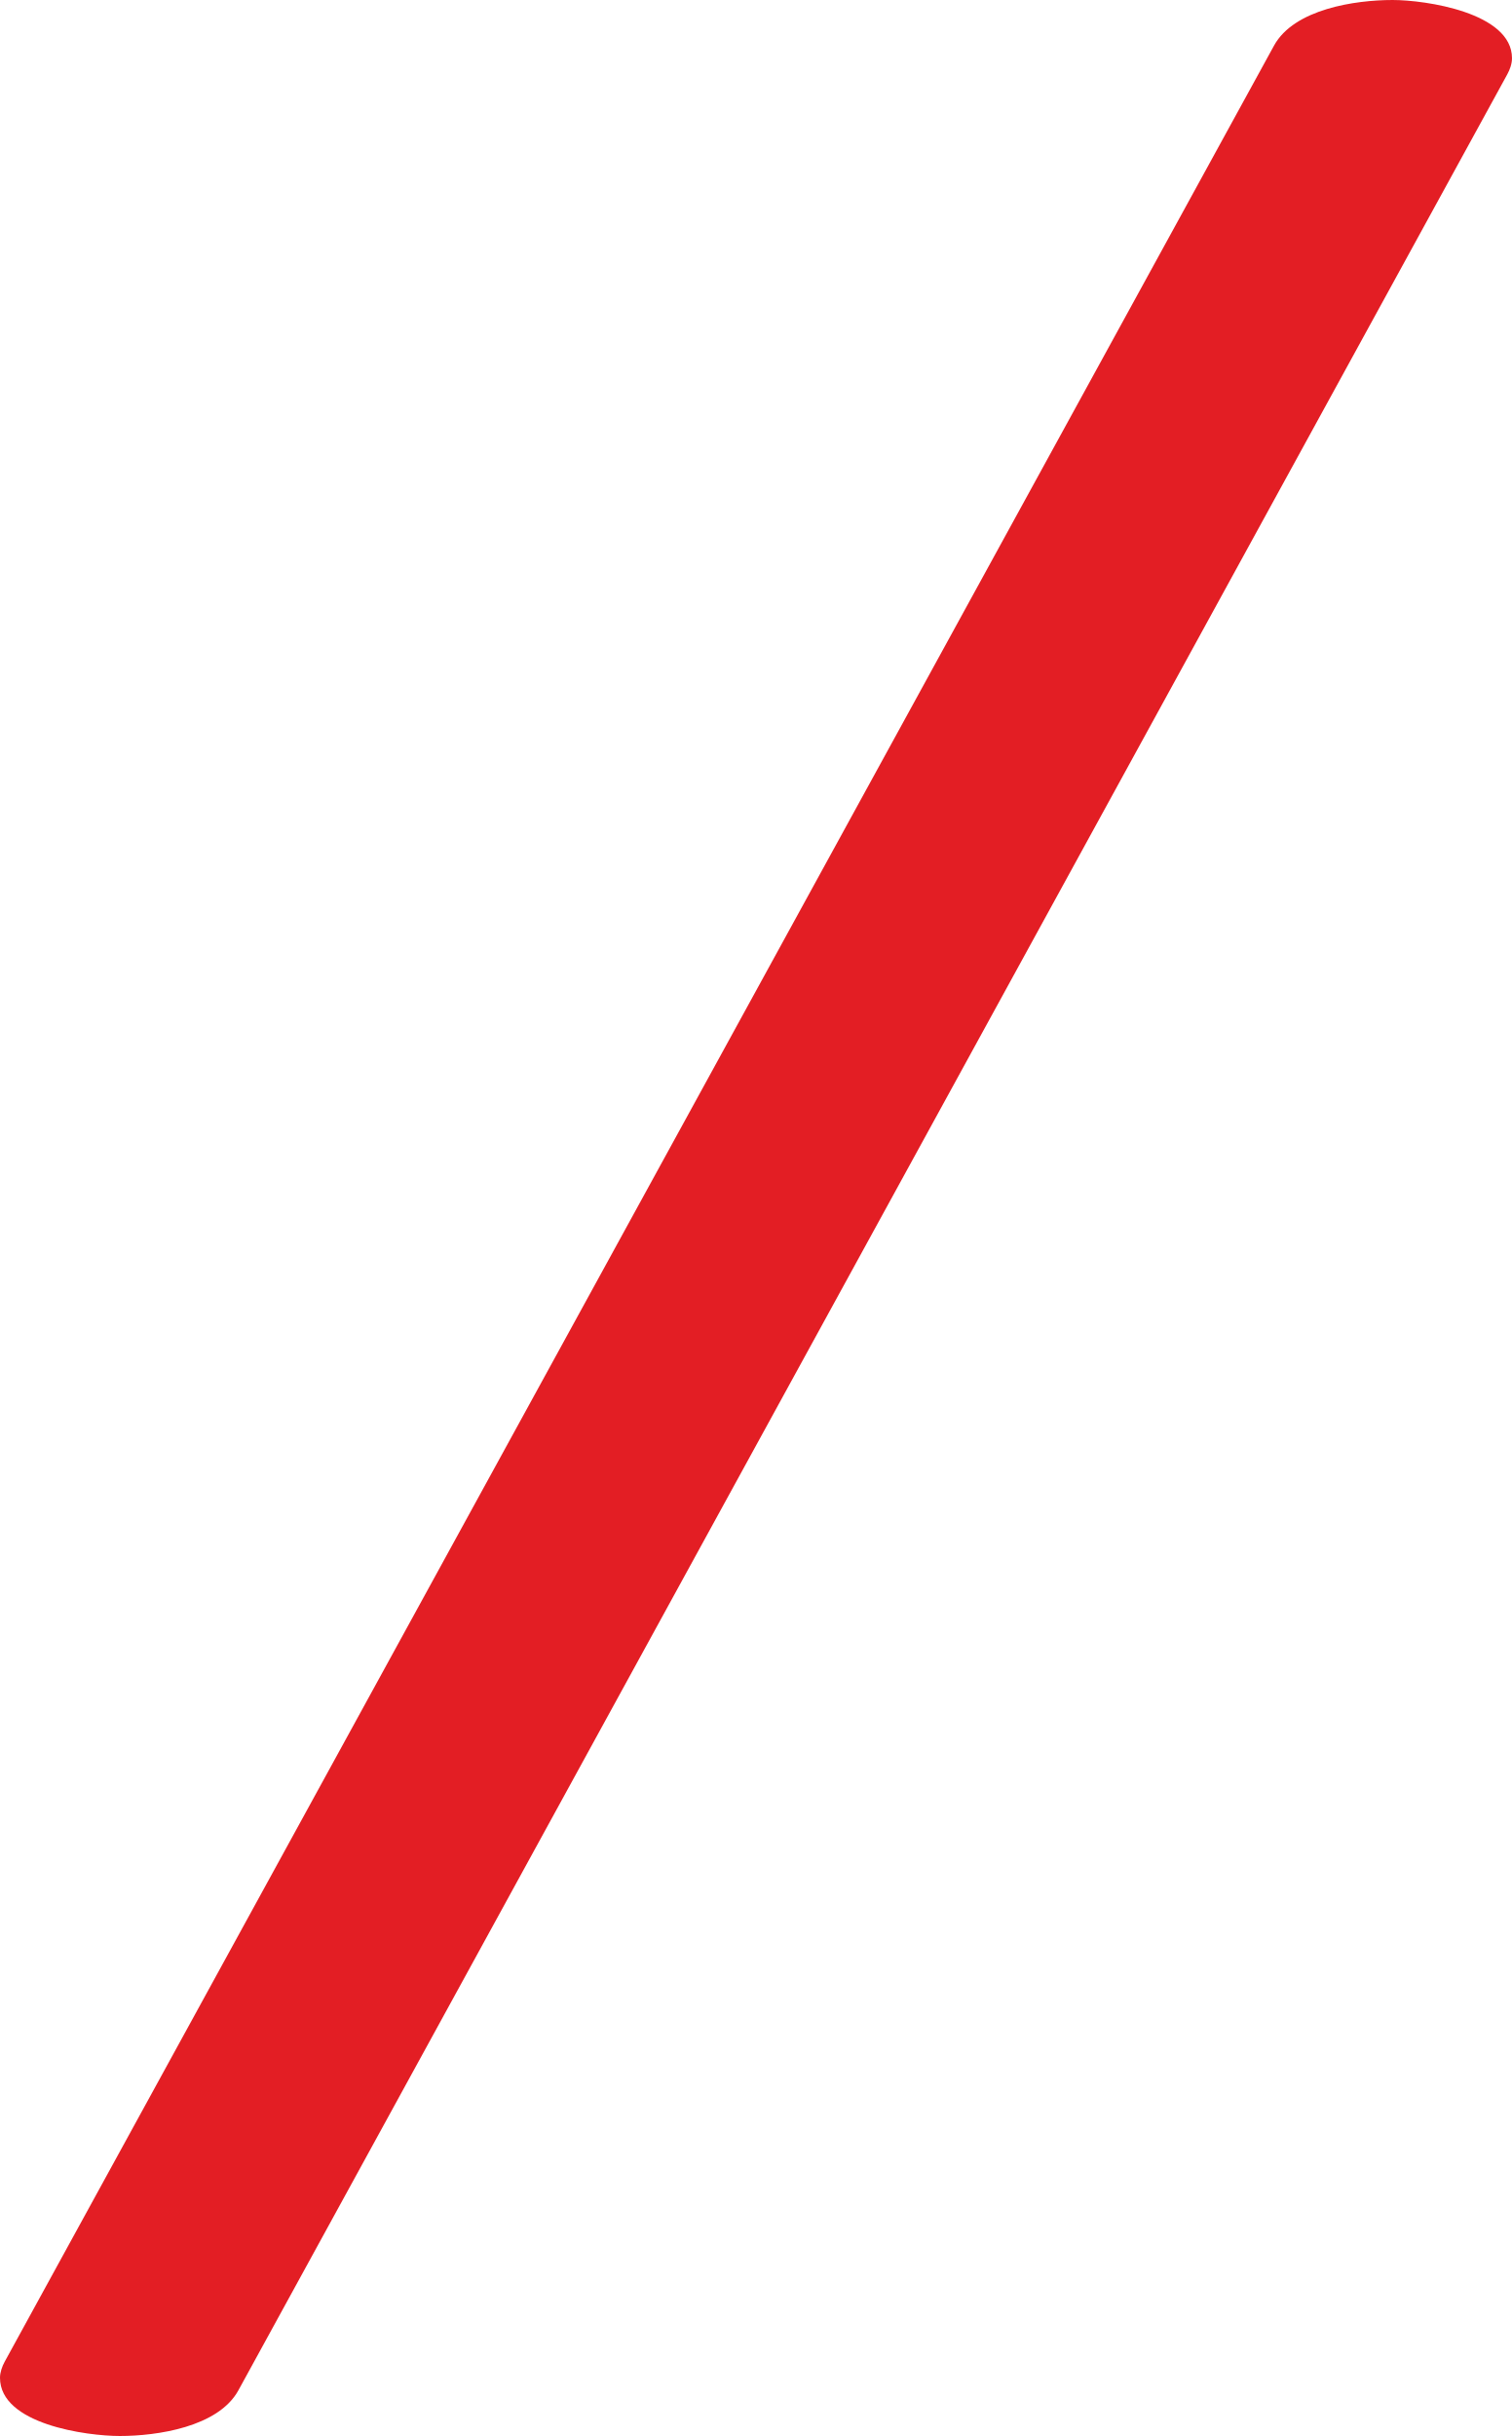
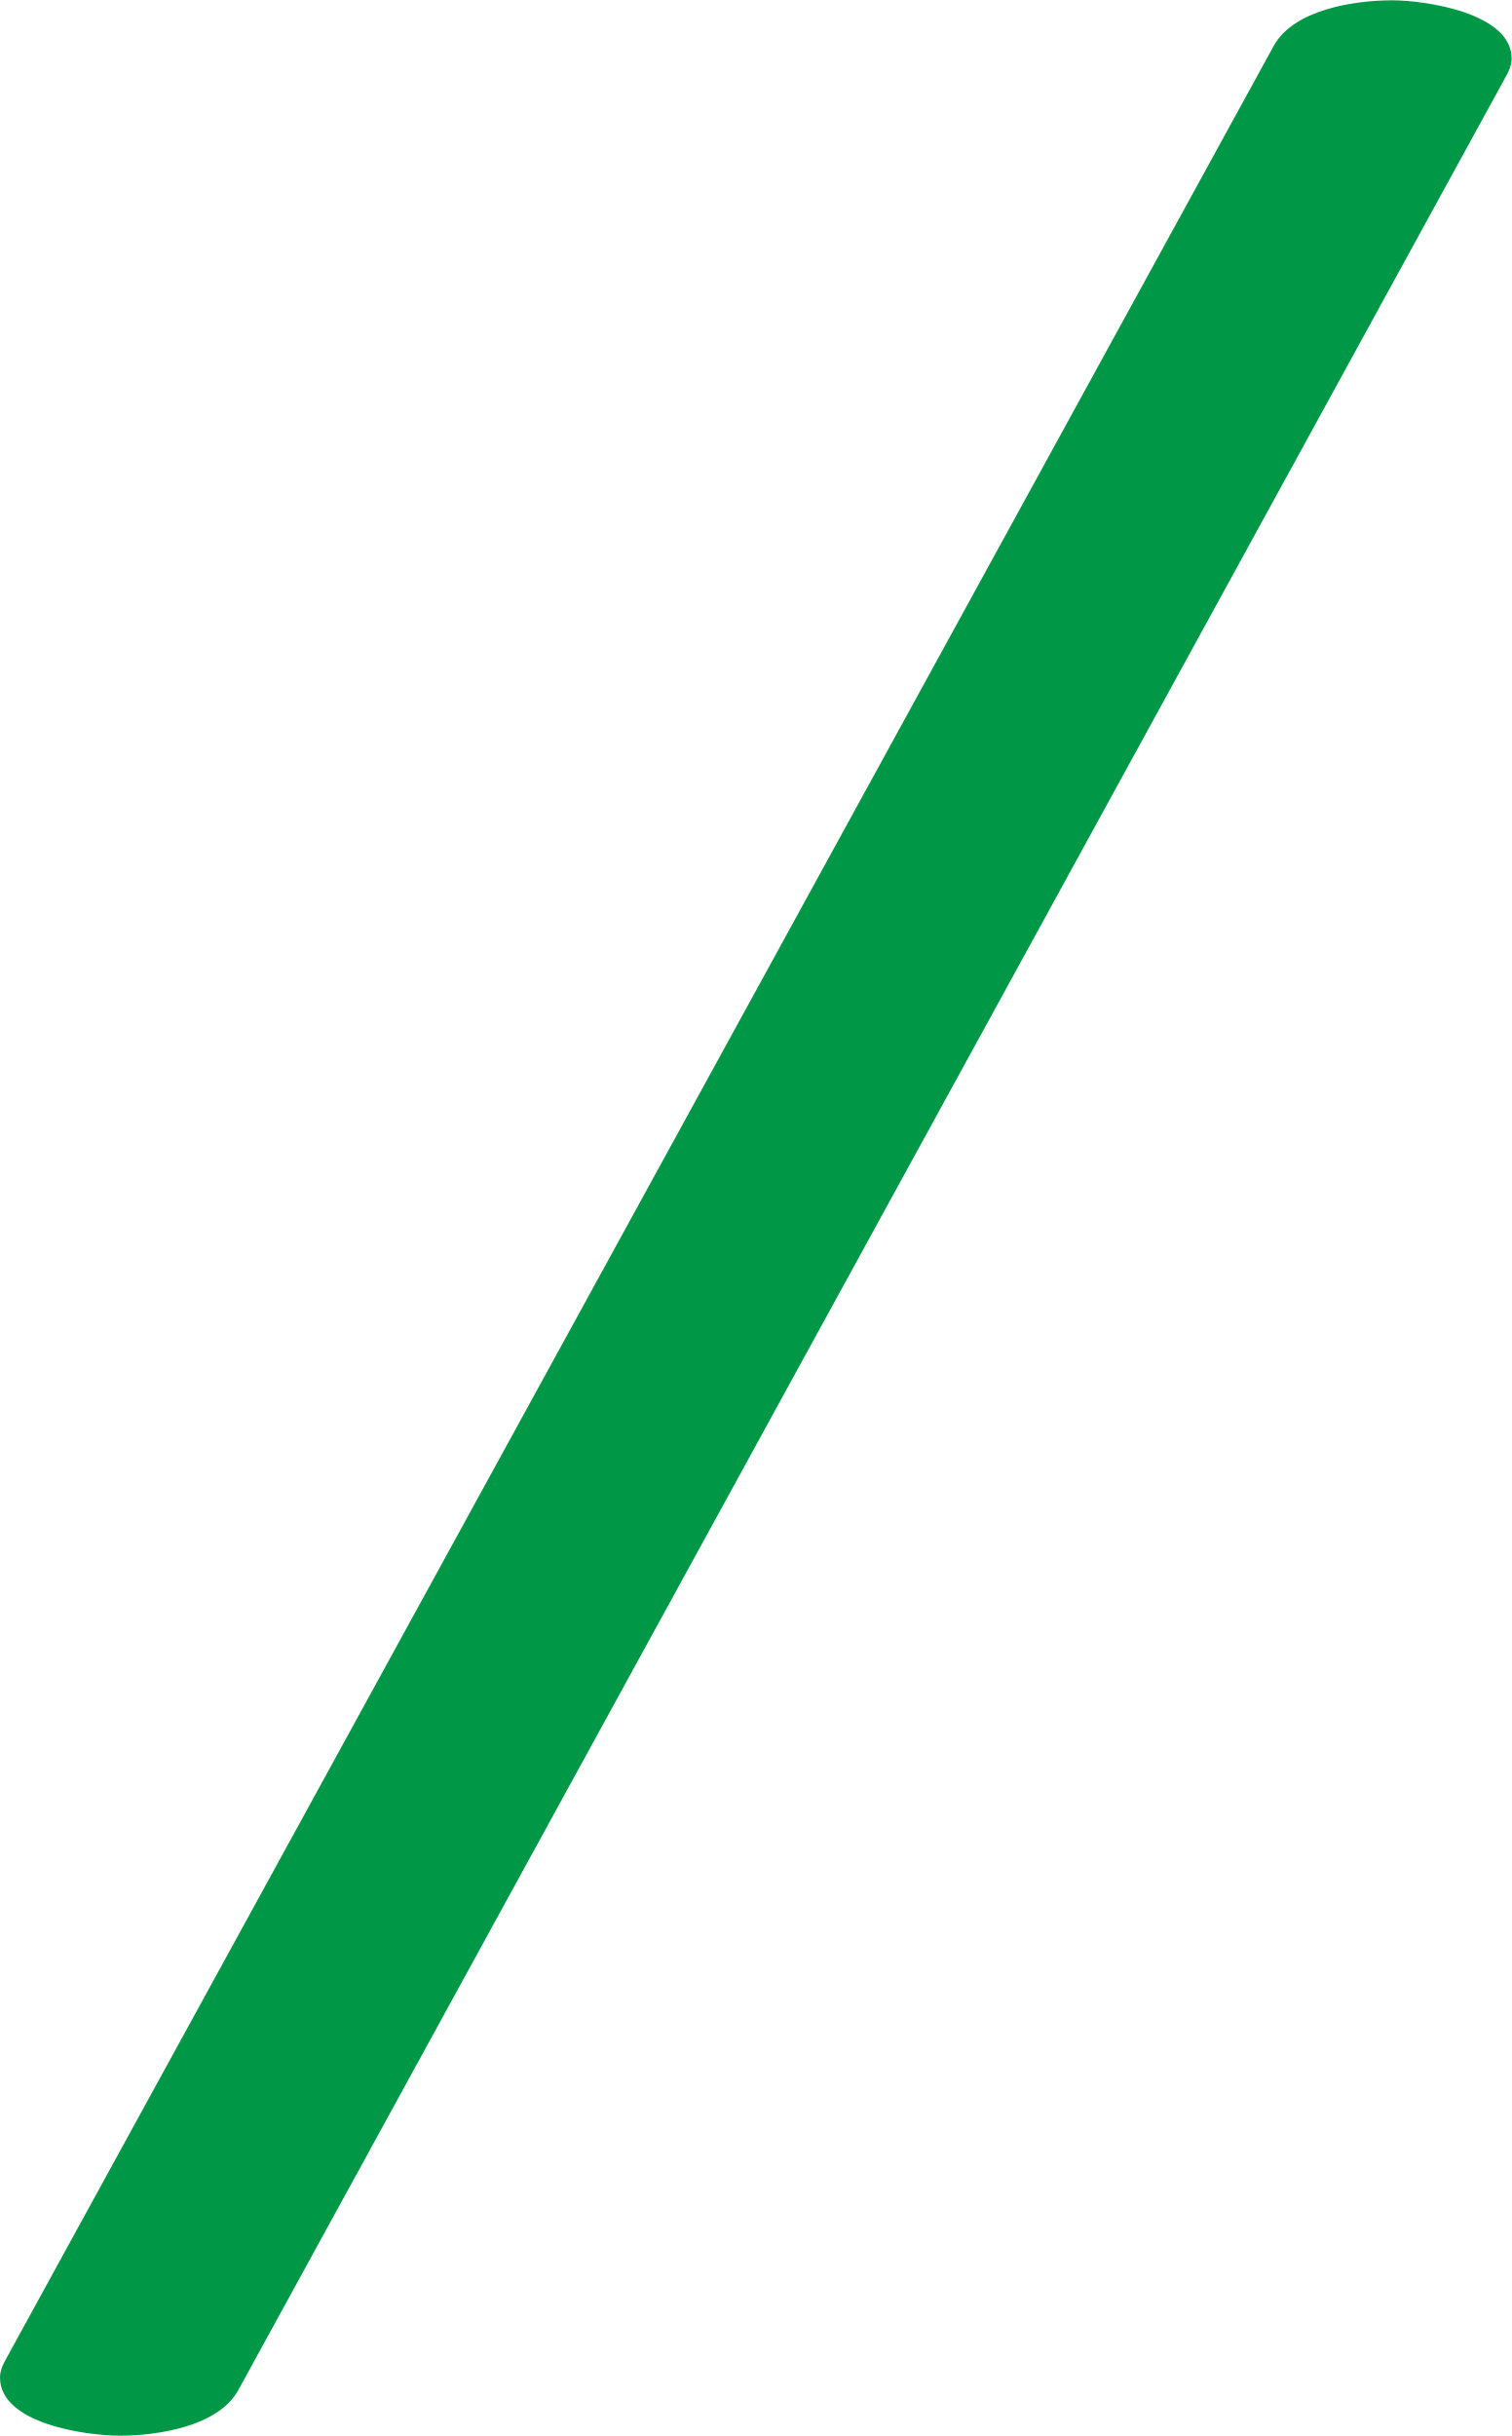
- <svg xmlns="http://www.w3.org/2000/svg" xml:space="preserve" width="230.775mm" height="371.74mm" version="1.1" style="shape-rendering:geometricPrecision; text-rendering:geometricPrecision; image-rendering:optimizeQuality; fill-rule:evenodd; clip-rule:evenodd" viewBox="0 0 23077.52 37173.94">
+ <svg xmlns="http://www.w3.org/2000/svg" xml:space="preserve" width="872px" height="1405px" version="1.1" style="shape-rendering:geometricPrecision; text-rendering:geometricPrecision; image-rendering:optimizeQuality; fill-rule:evenodd; clip-rule:evenodd" viewBox="0 0 872 1404.642">
  <defs>
    <style type="text/css">
   
-     .fil0 {fill:#E31E24;fill-rule:nonzero}
+     .fil0 {fill:#009846;fill-rule:nonzero}
   
  </style>
  </defs>
  <g id="Layer_x0020_1">
-     <path class="fil0" d="M1828.56 37173.94c567.3,0 1502.94,-136.58 1809.75,-696.45l19367.49 -35343.37c40.01,-73.02 71.72,-161.25 71.72,-245.68 0,-697.38 -1322.65,-888.44 -1822.68,-888.44 -567.28,0 -1502.91,136.65 -1809.75,696.45l-19373.37 35343.38c-39.41,71.89 -71.72,162.55 -71.72,245.67 0,708.74 1321.91,888.44 1828.56,888.44z" />
+     <path class="fil0" d="M69.093 1404.642c21.436,0 56.79,-5.16 68.383,-26.315l731.814 -1335.474c1.511,-2.759 2.71,-6.092 2.71,-9.283 0,-26.351 -49.978,-33.57 -68.872,-33.57 -21.435,0 -56.788,5.163 -68.382,26.316l-732.036 1335.473c-1.489,2.717 -2.71,6.142 -2.71,9.283 0,26.78 49.949,33.57 69.093,33.57z" />
  </g>
</svg>
